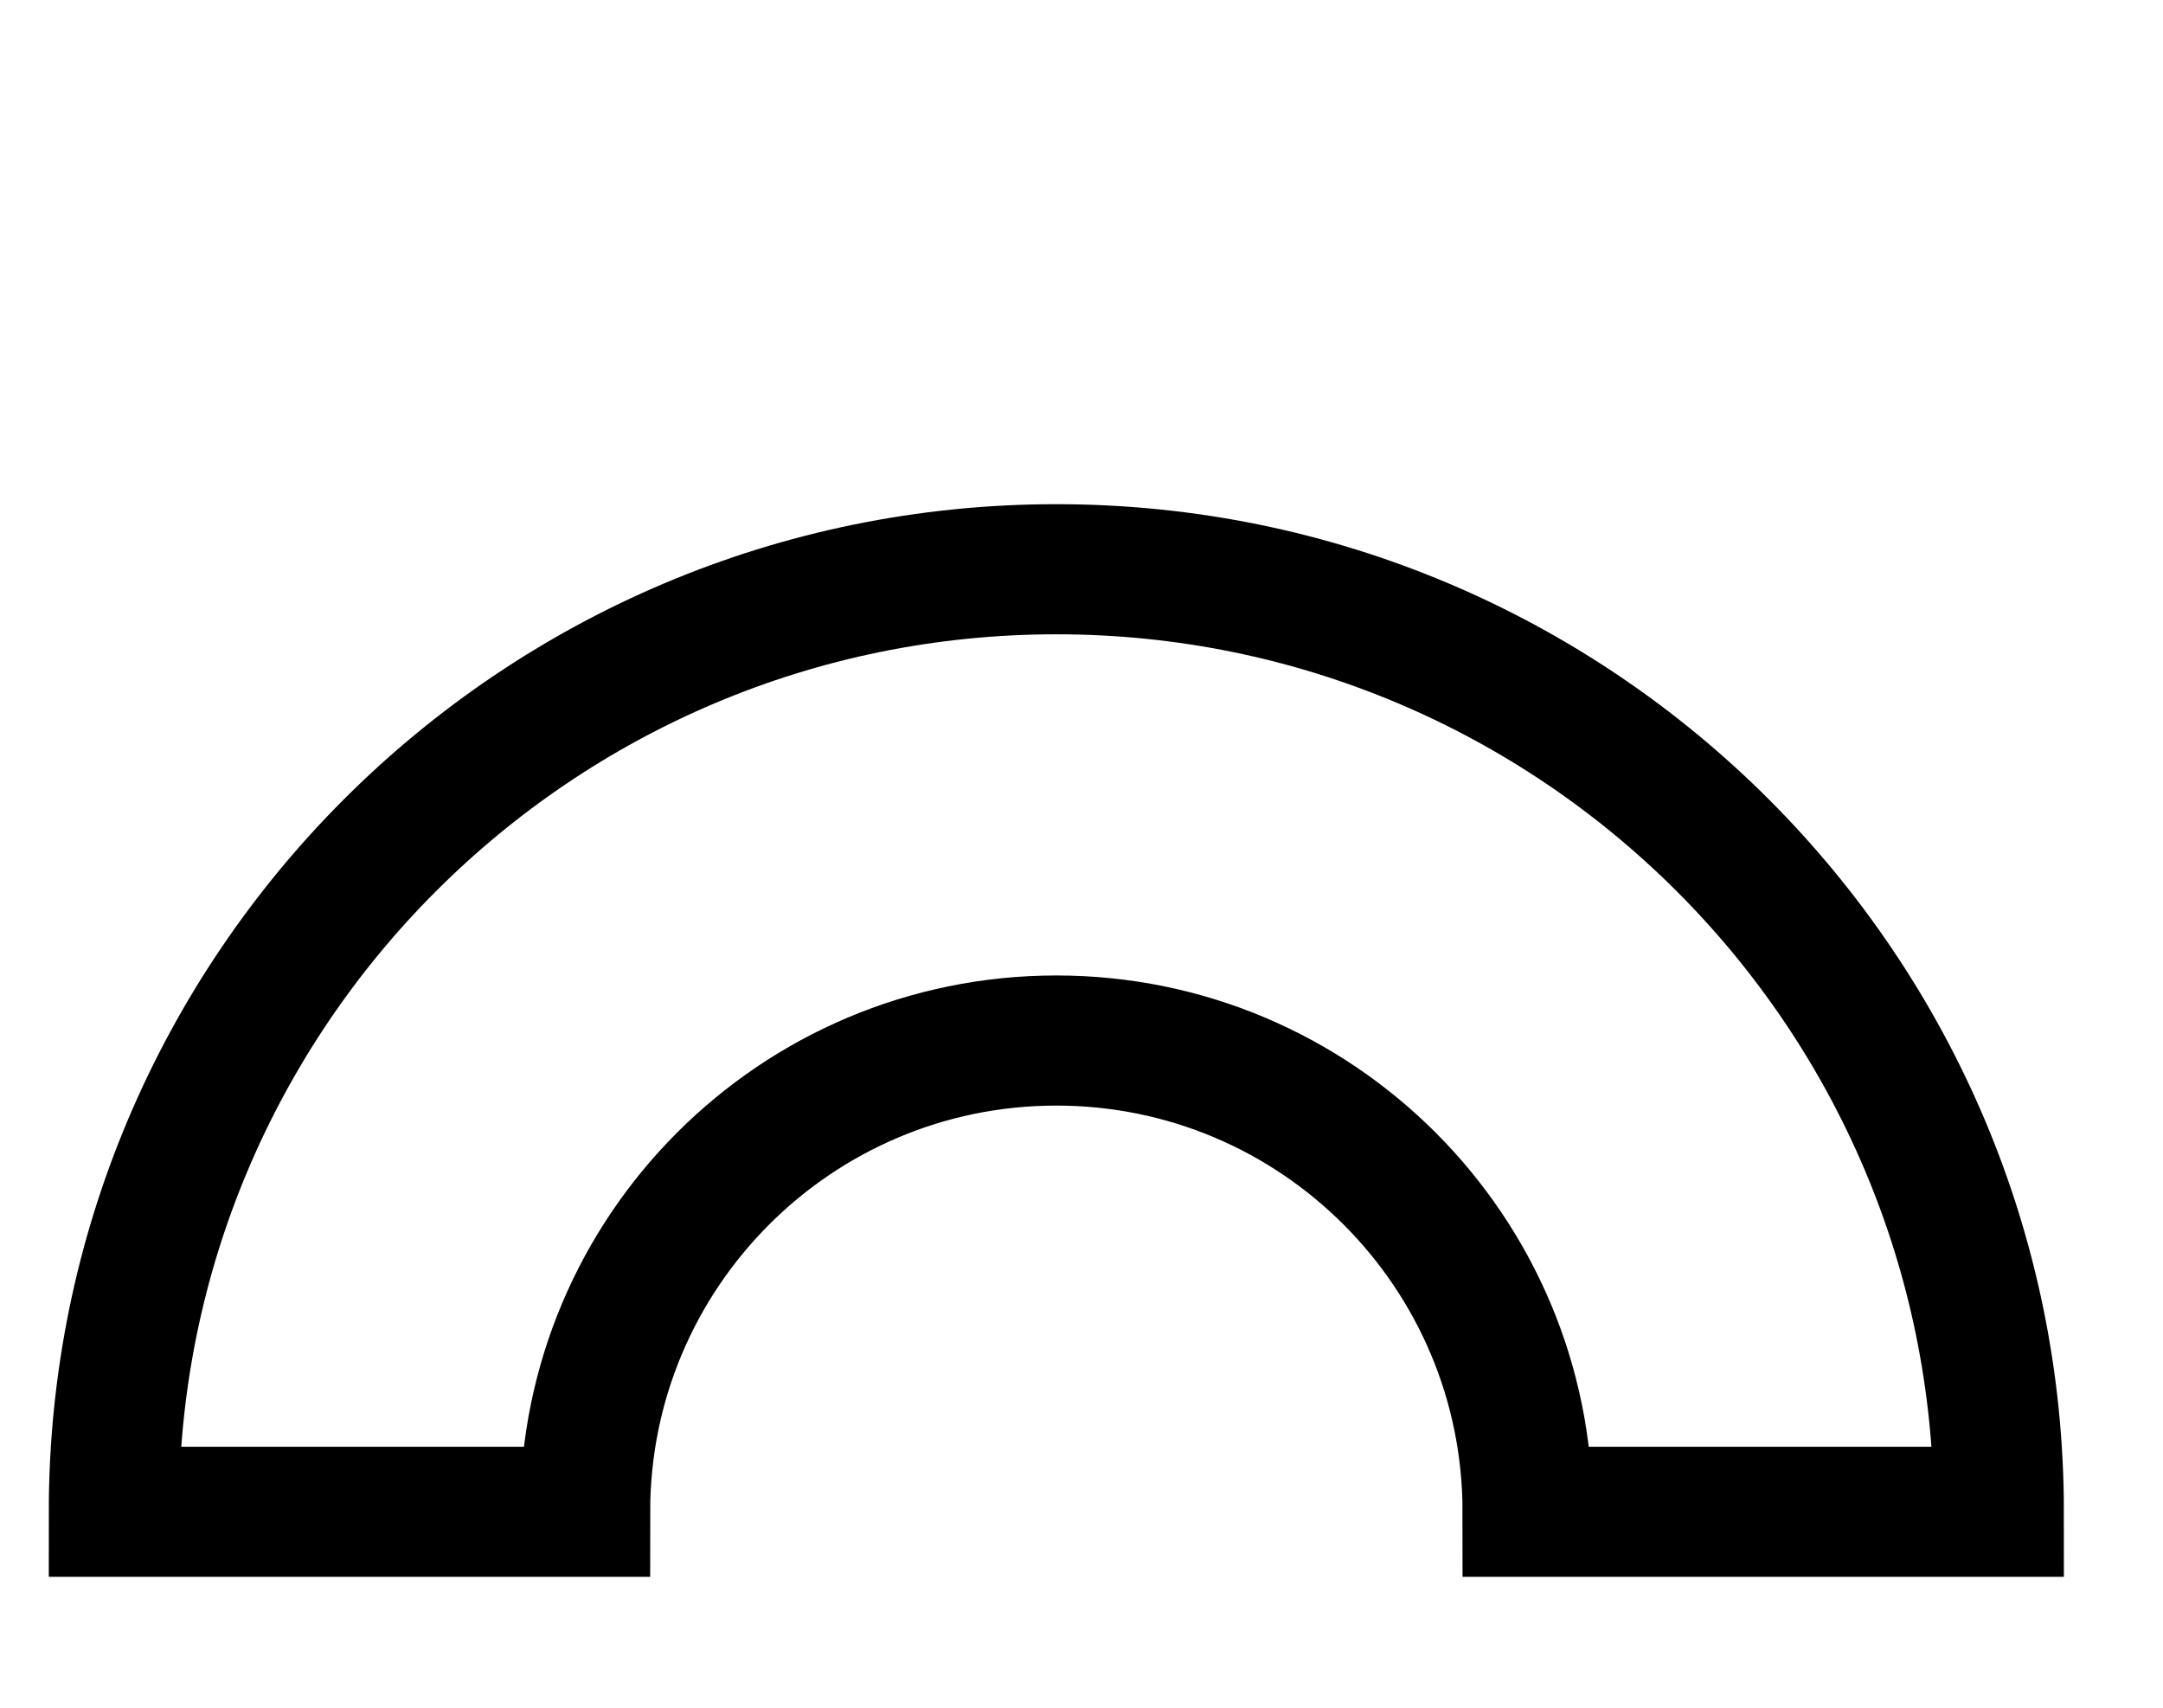
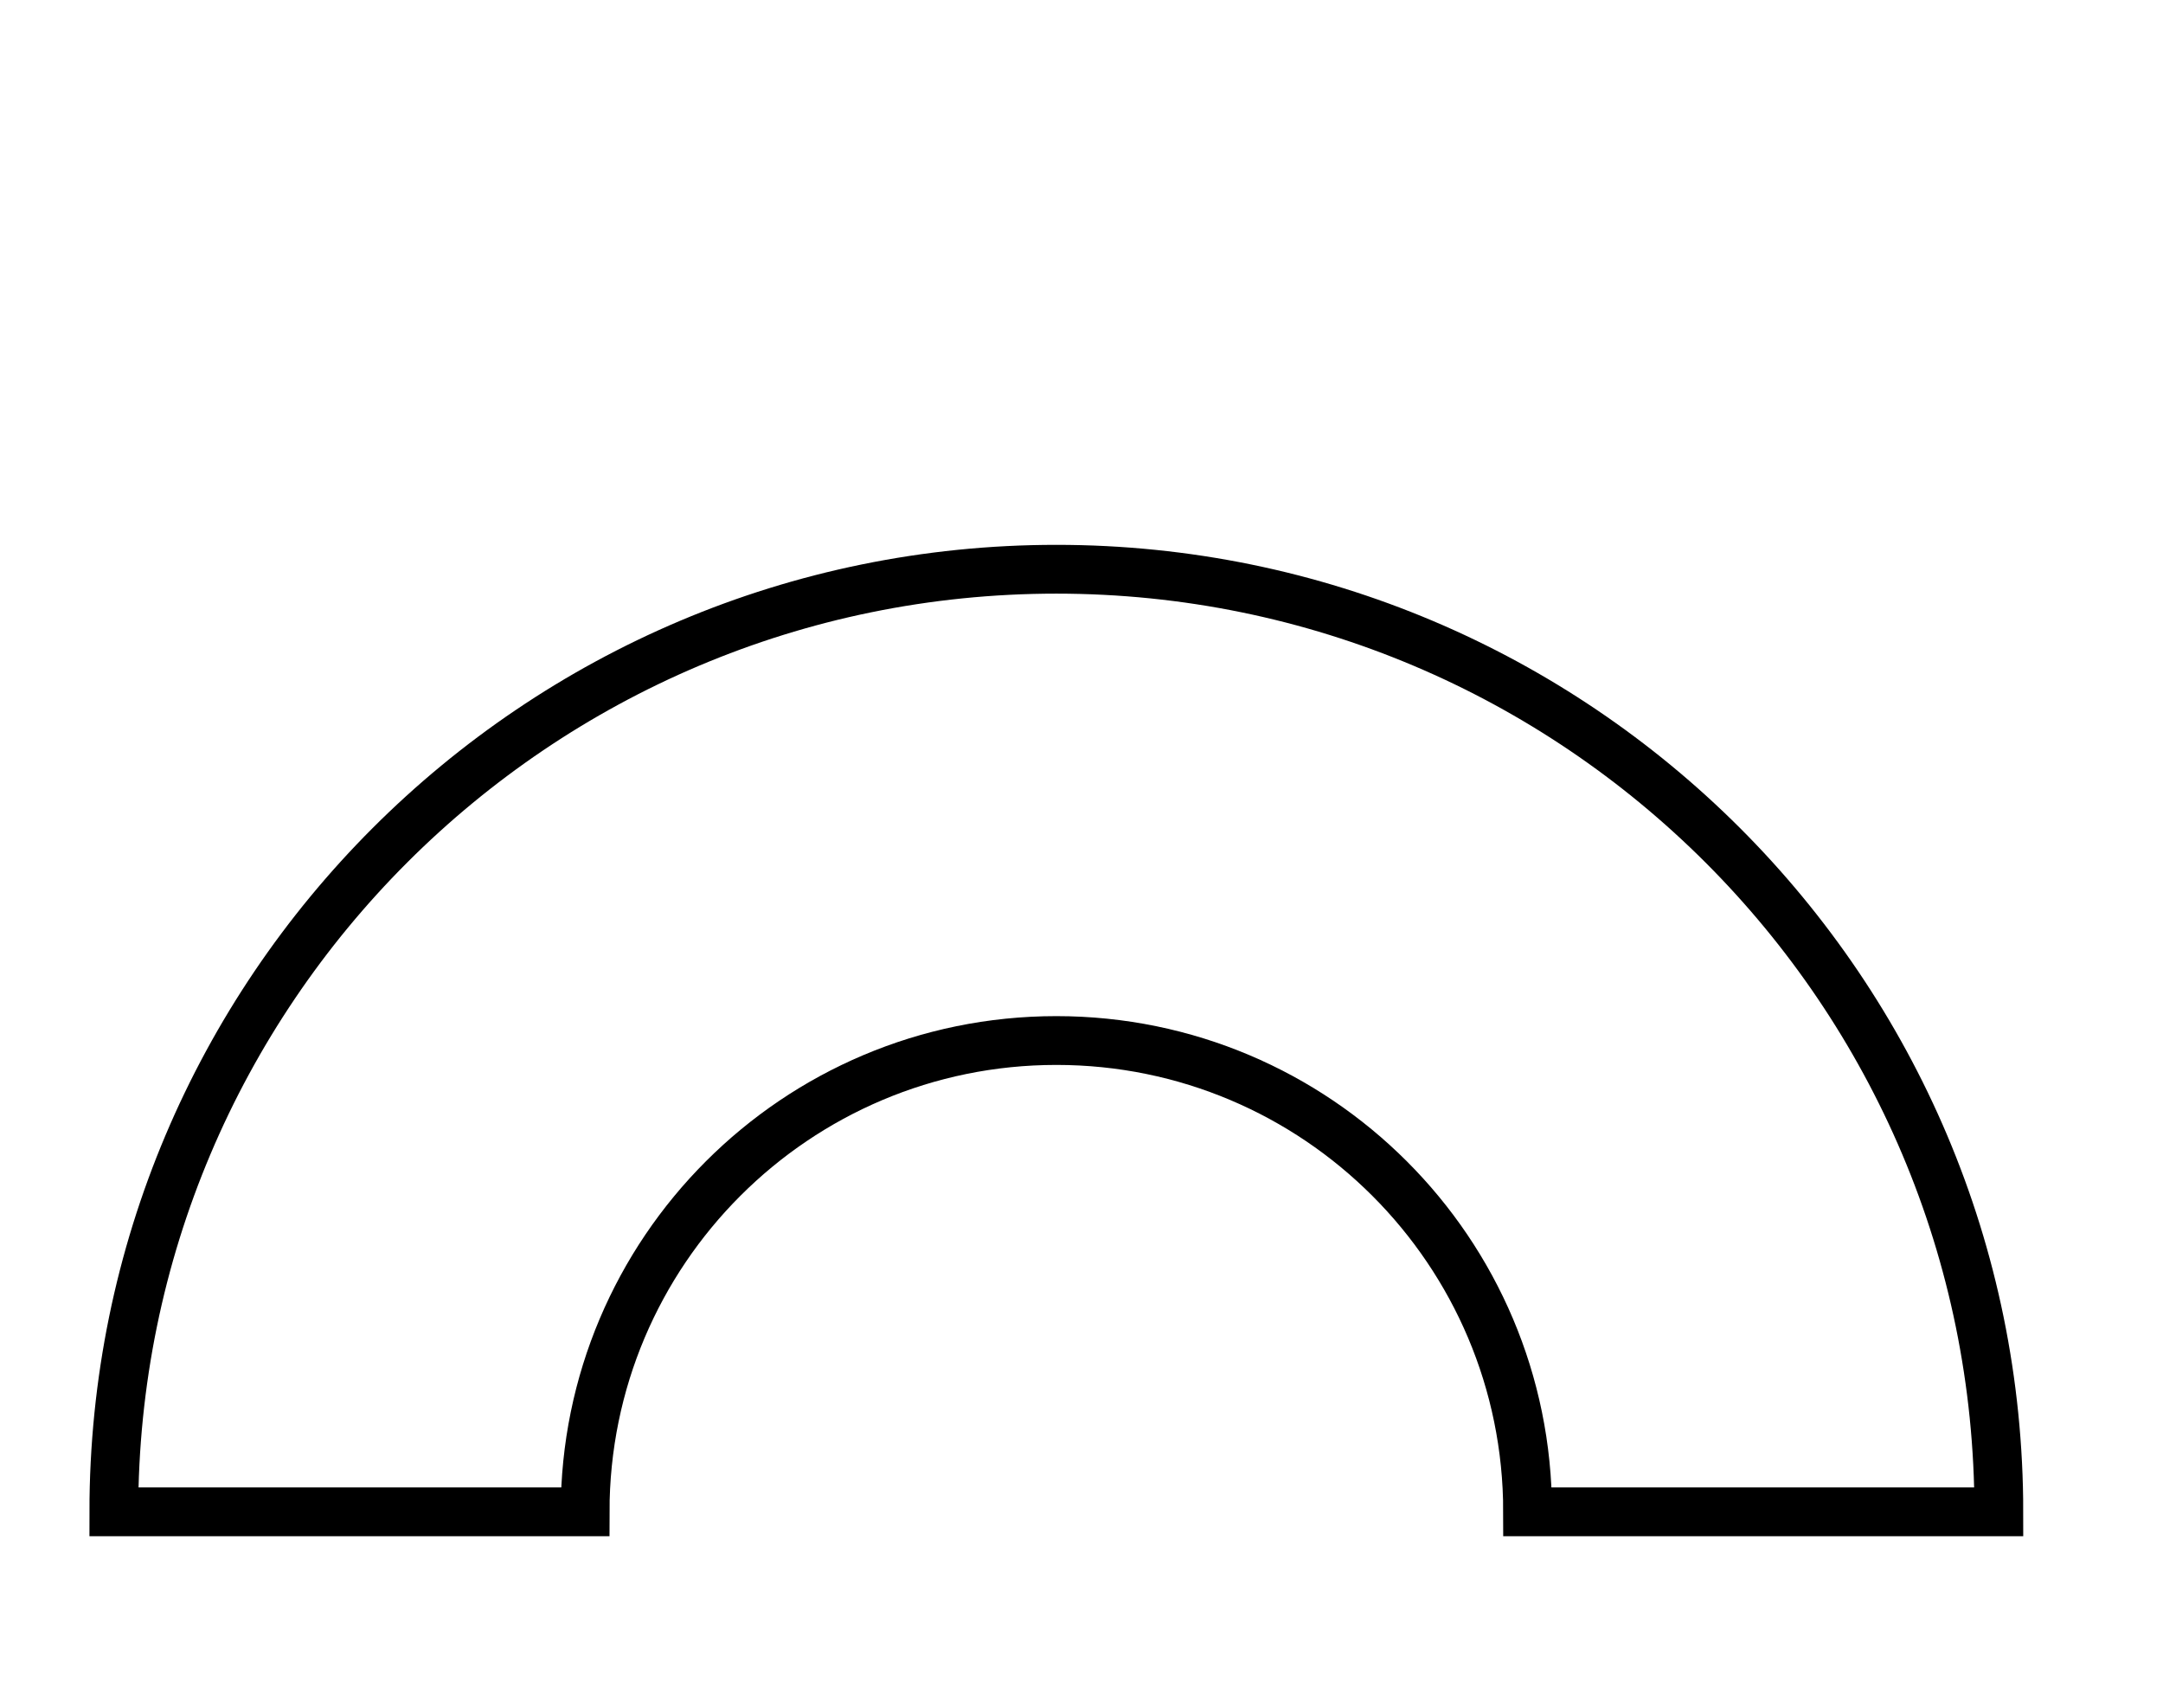
<svg xmlns="http://www.w3.org/2000/svg" version="1.1" viewBox="-7 -35 133 105">
-   <path stroke="#000000" stroke-width="8" d="m0 57.953l0 0c0 -32.006 25.946 -57.953 57.953 -57.953c32.006 0 57.953 25.946 57.953 57.953l-28.976 0c0 -16.003 -12.973 -28.976 -28.976 -28.976c-16.003 0 -28.976 12.973 -28.976 28.976z" fill="none" />
+   <path stroke="#000000" stroke-width="3" d="m0 57.953l0 0c0 -32.006 25.946 -57.953 57.953 -57.953c32.006 0 57.953 25.946 57.953 57.953l-28.976 0c0 -16.003 -12.973 -28.976 -28.976 -28.976c-16.003 0 -28.976 12.973 -28.976 28.976z" fill="none" />
</svg>
